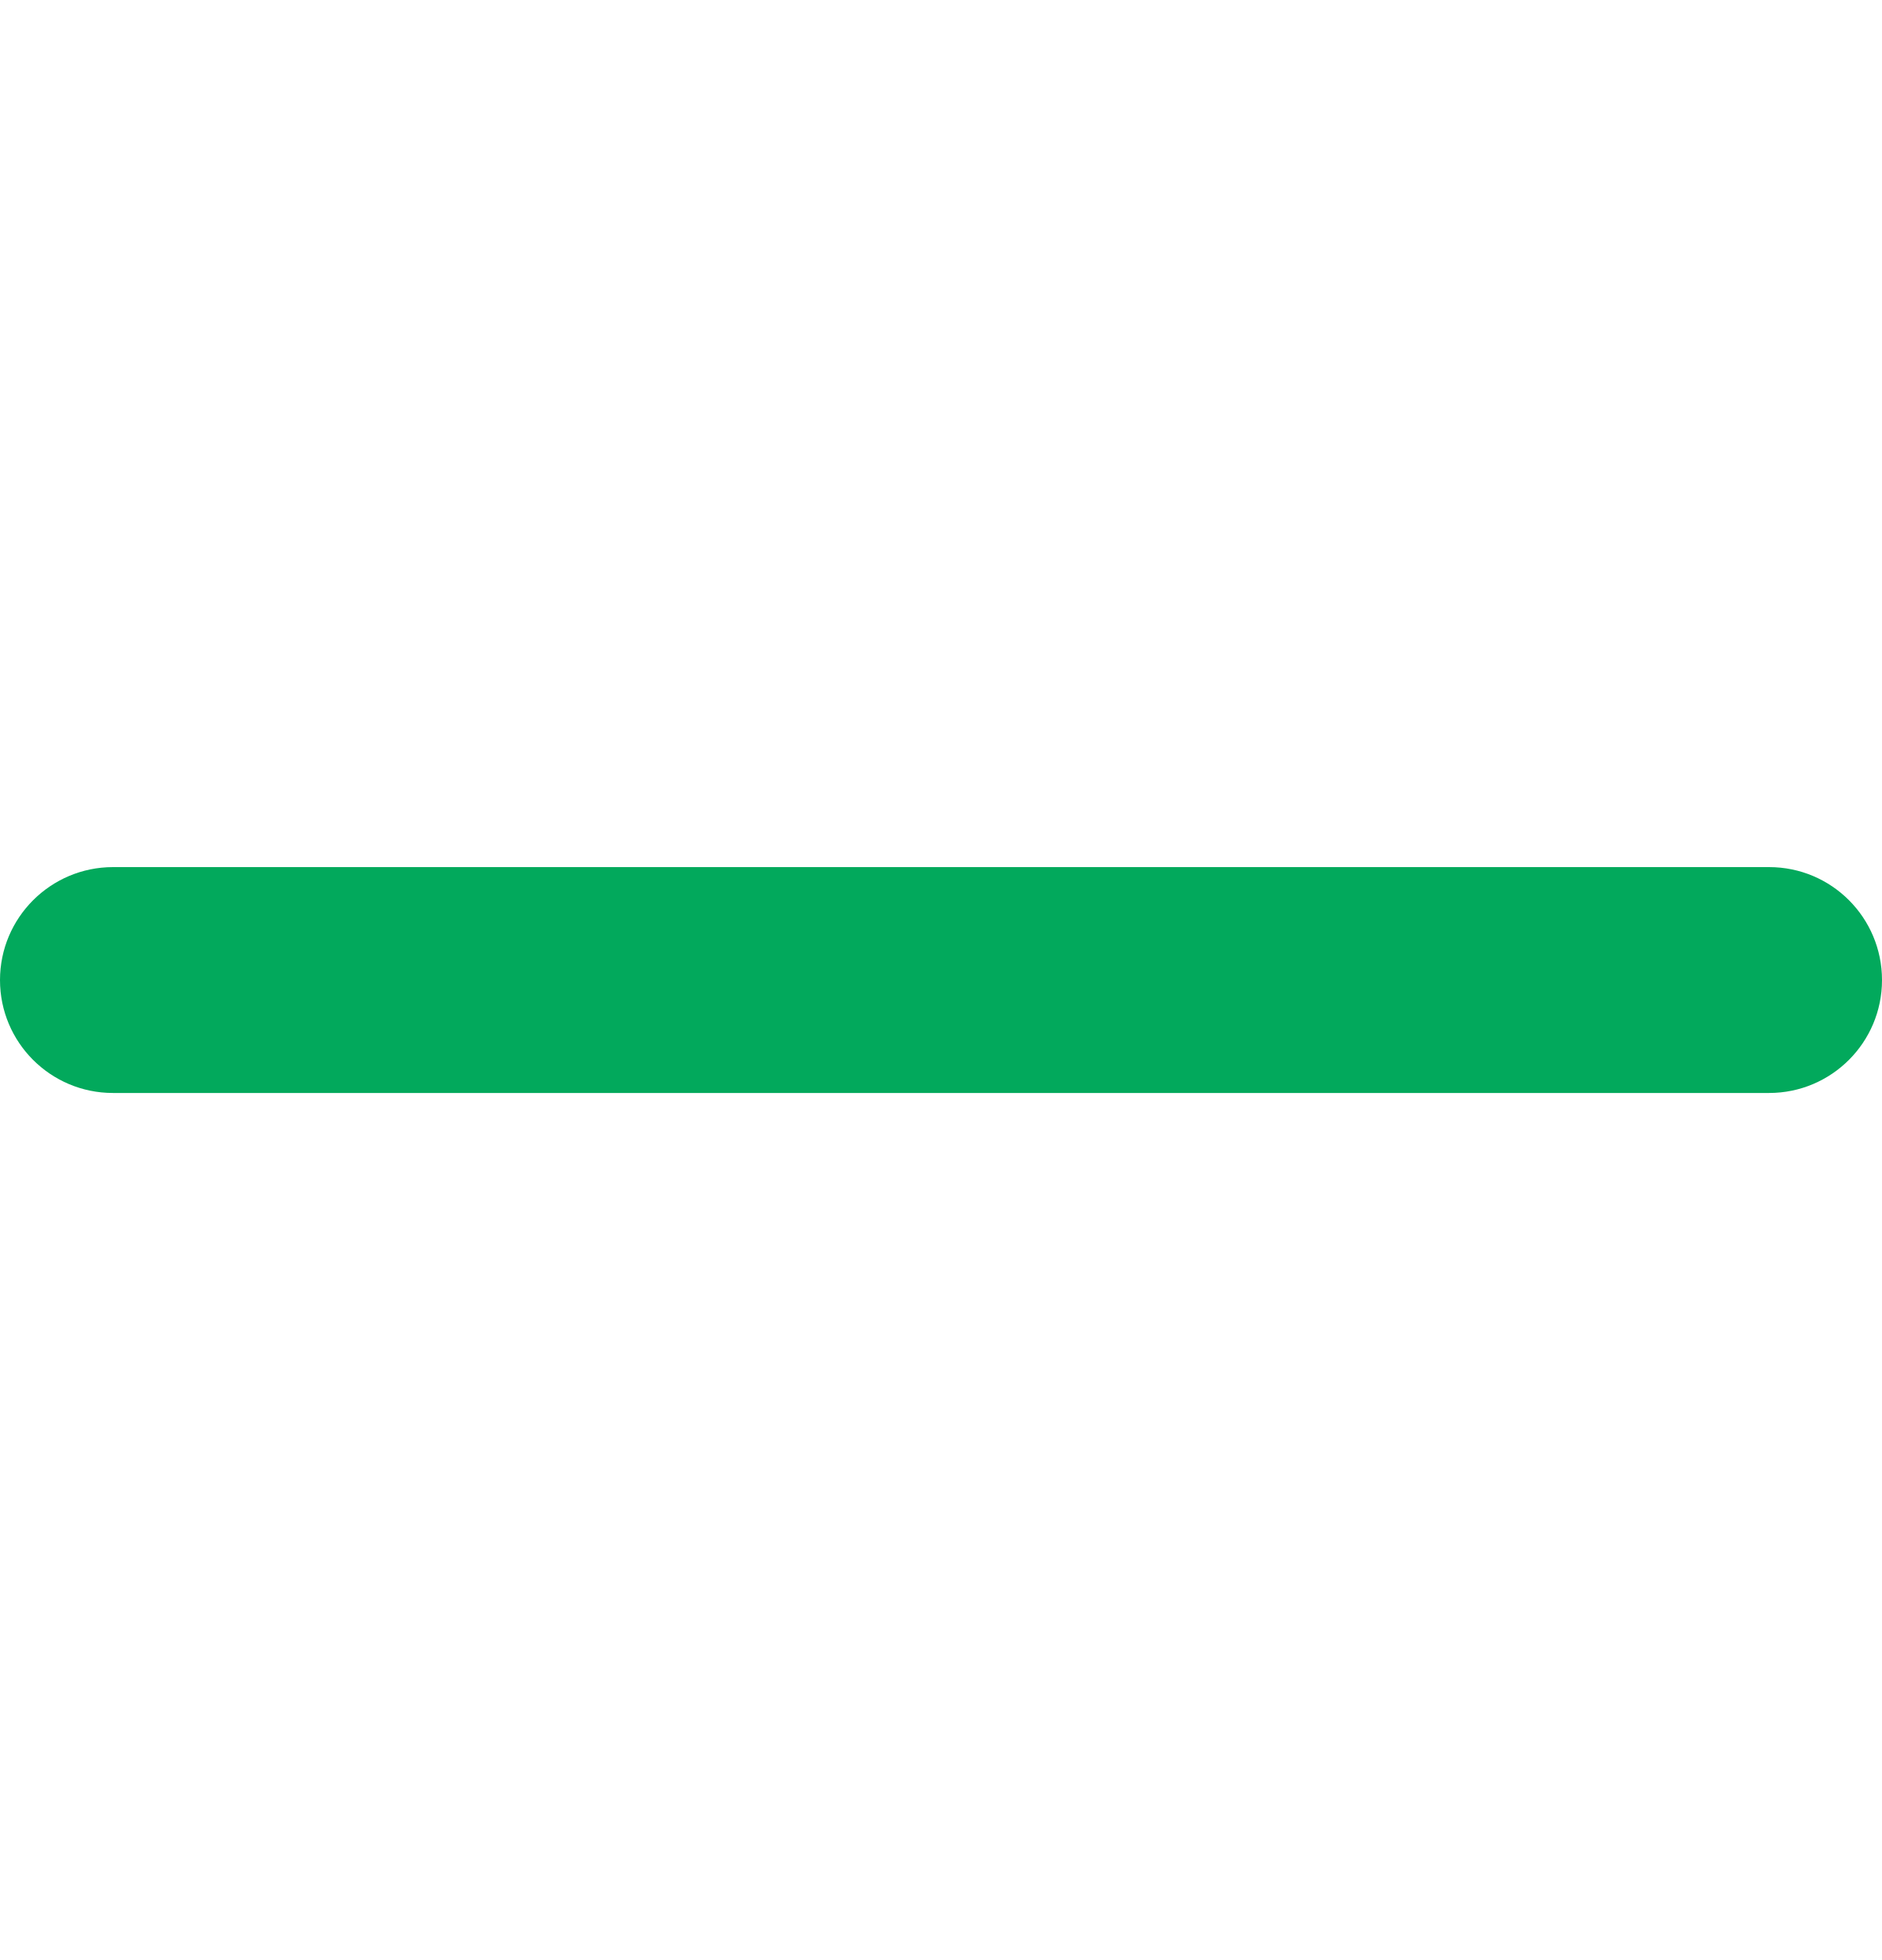
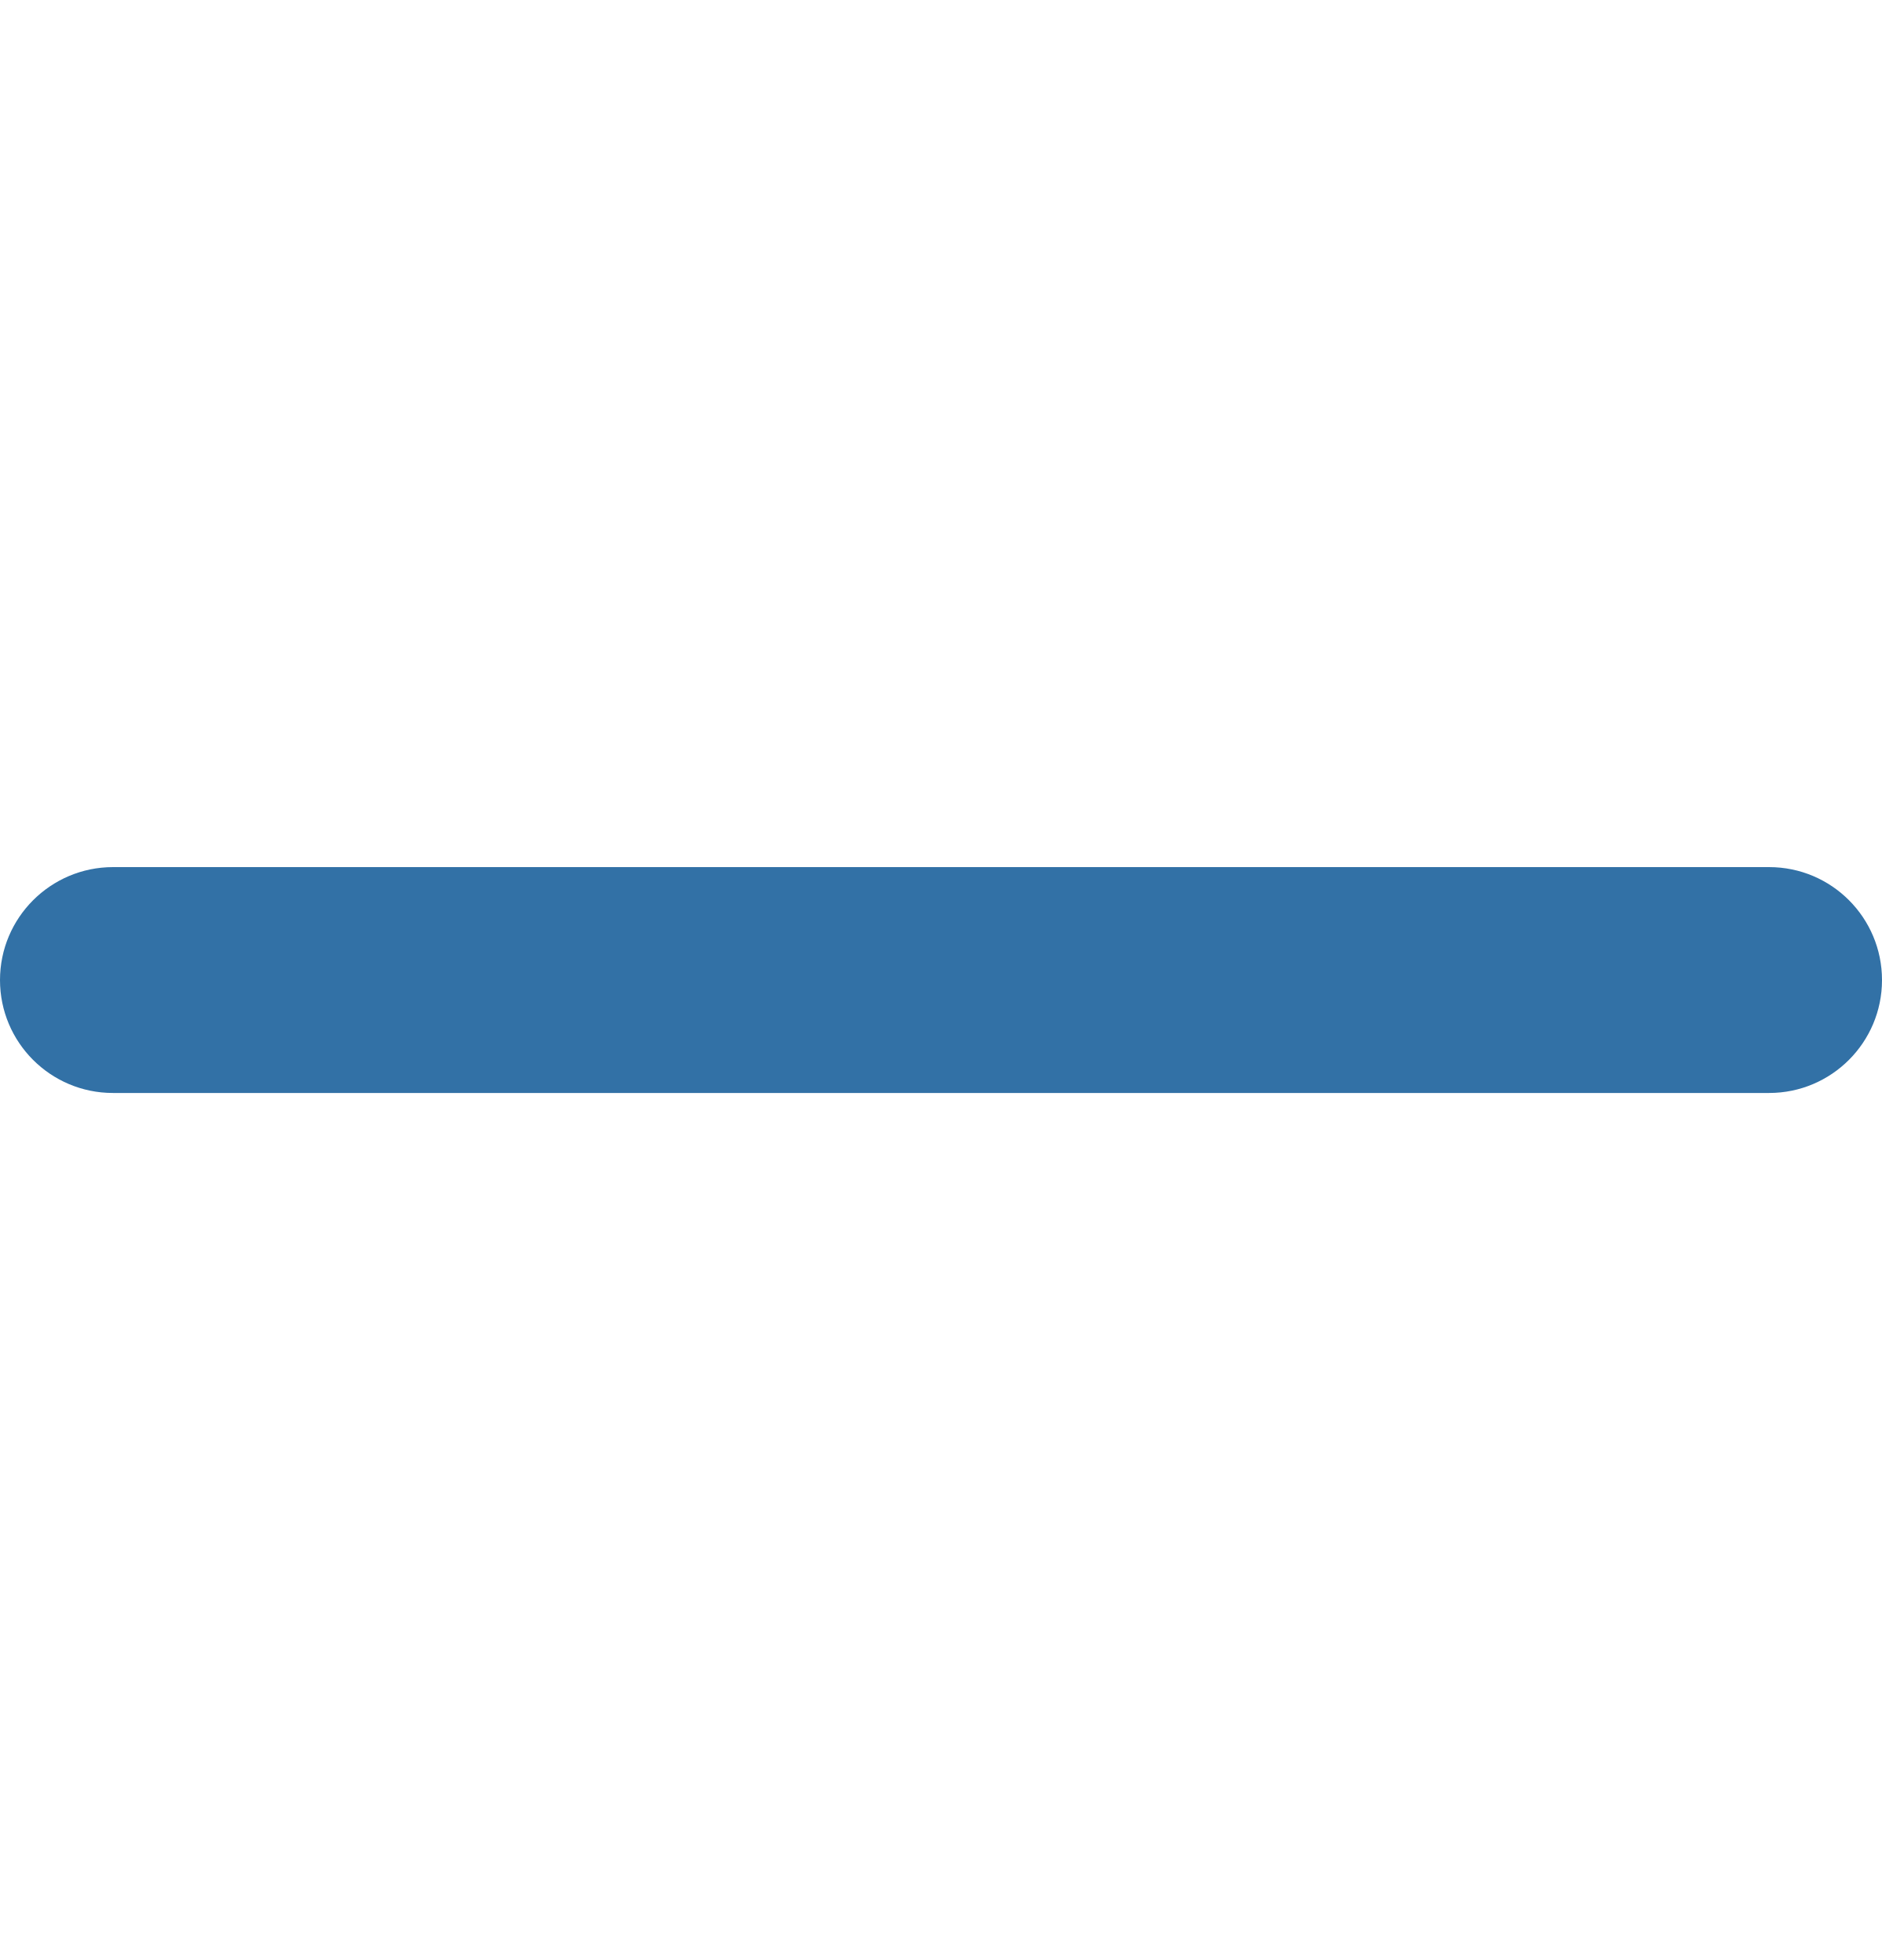
<svg xmlns="http://www.w3.org/2000/svg" width="24" height="25" viewBox="0 0 24 25" fill="none">
-   <path d="M1.44 13.941H22.56C23.355 13.941 24 13.296 24 12.501C24 11.705 23.356 11.06 22.56 11.06H1.44C0.645 11.061 0 11.706 0 12.501C0 13.296 0.645 13.941 1.44 13.941Z" fill="#02A95C" />
+   <path d="M1.44 13.941H22.56C23.355 13.941 24 13.296 24 12.501C24 11.705 23.356 11.06 22.56 11.06H1.44C0.645 11.061 0 11.706 0 12.501C0 13.296 0.645 13.941 1.44 13.941Z" fill="#3271A6" />
</svg>
